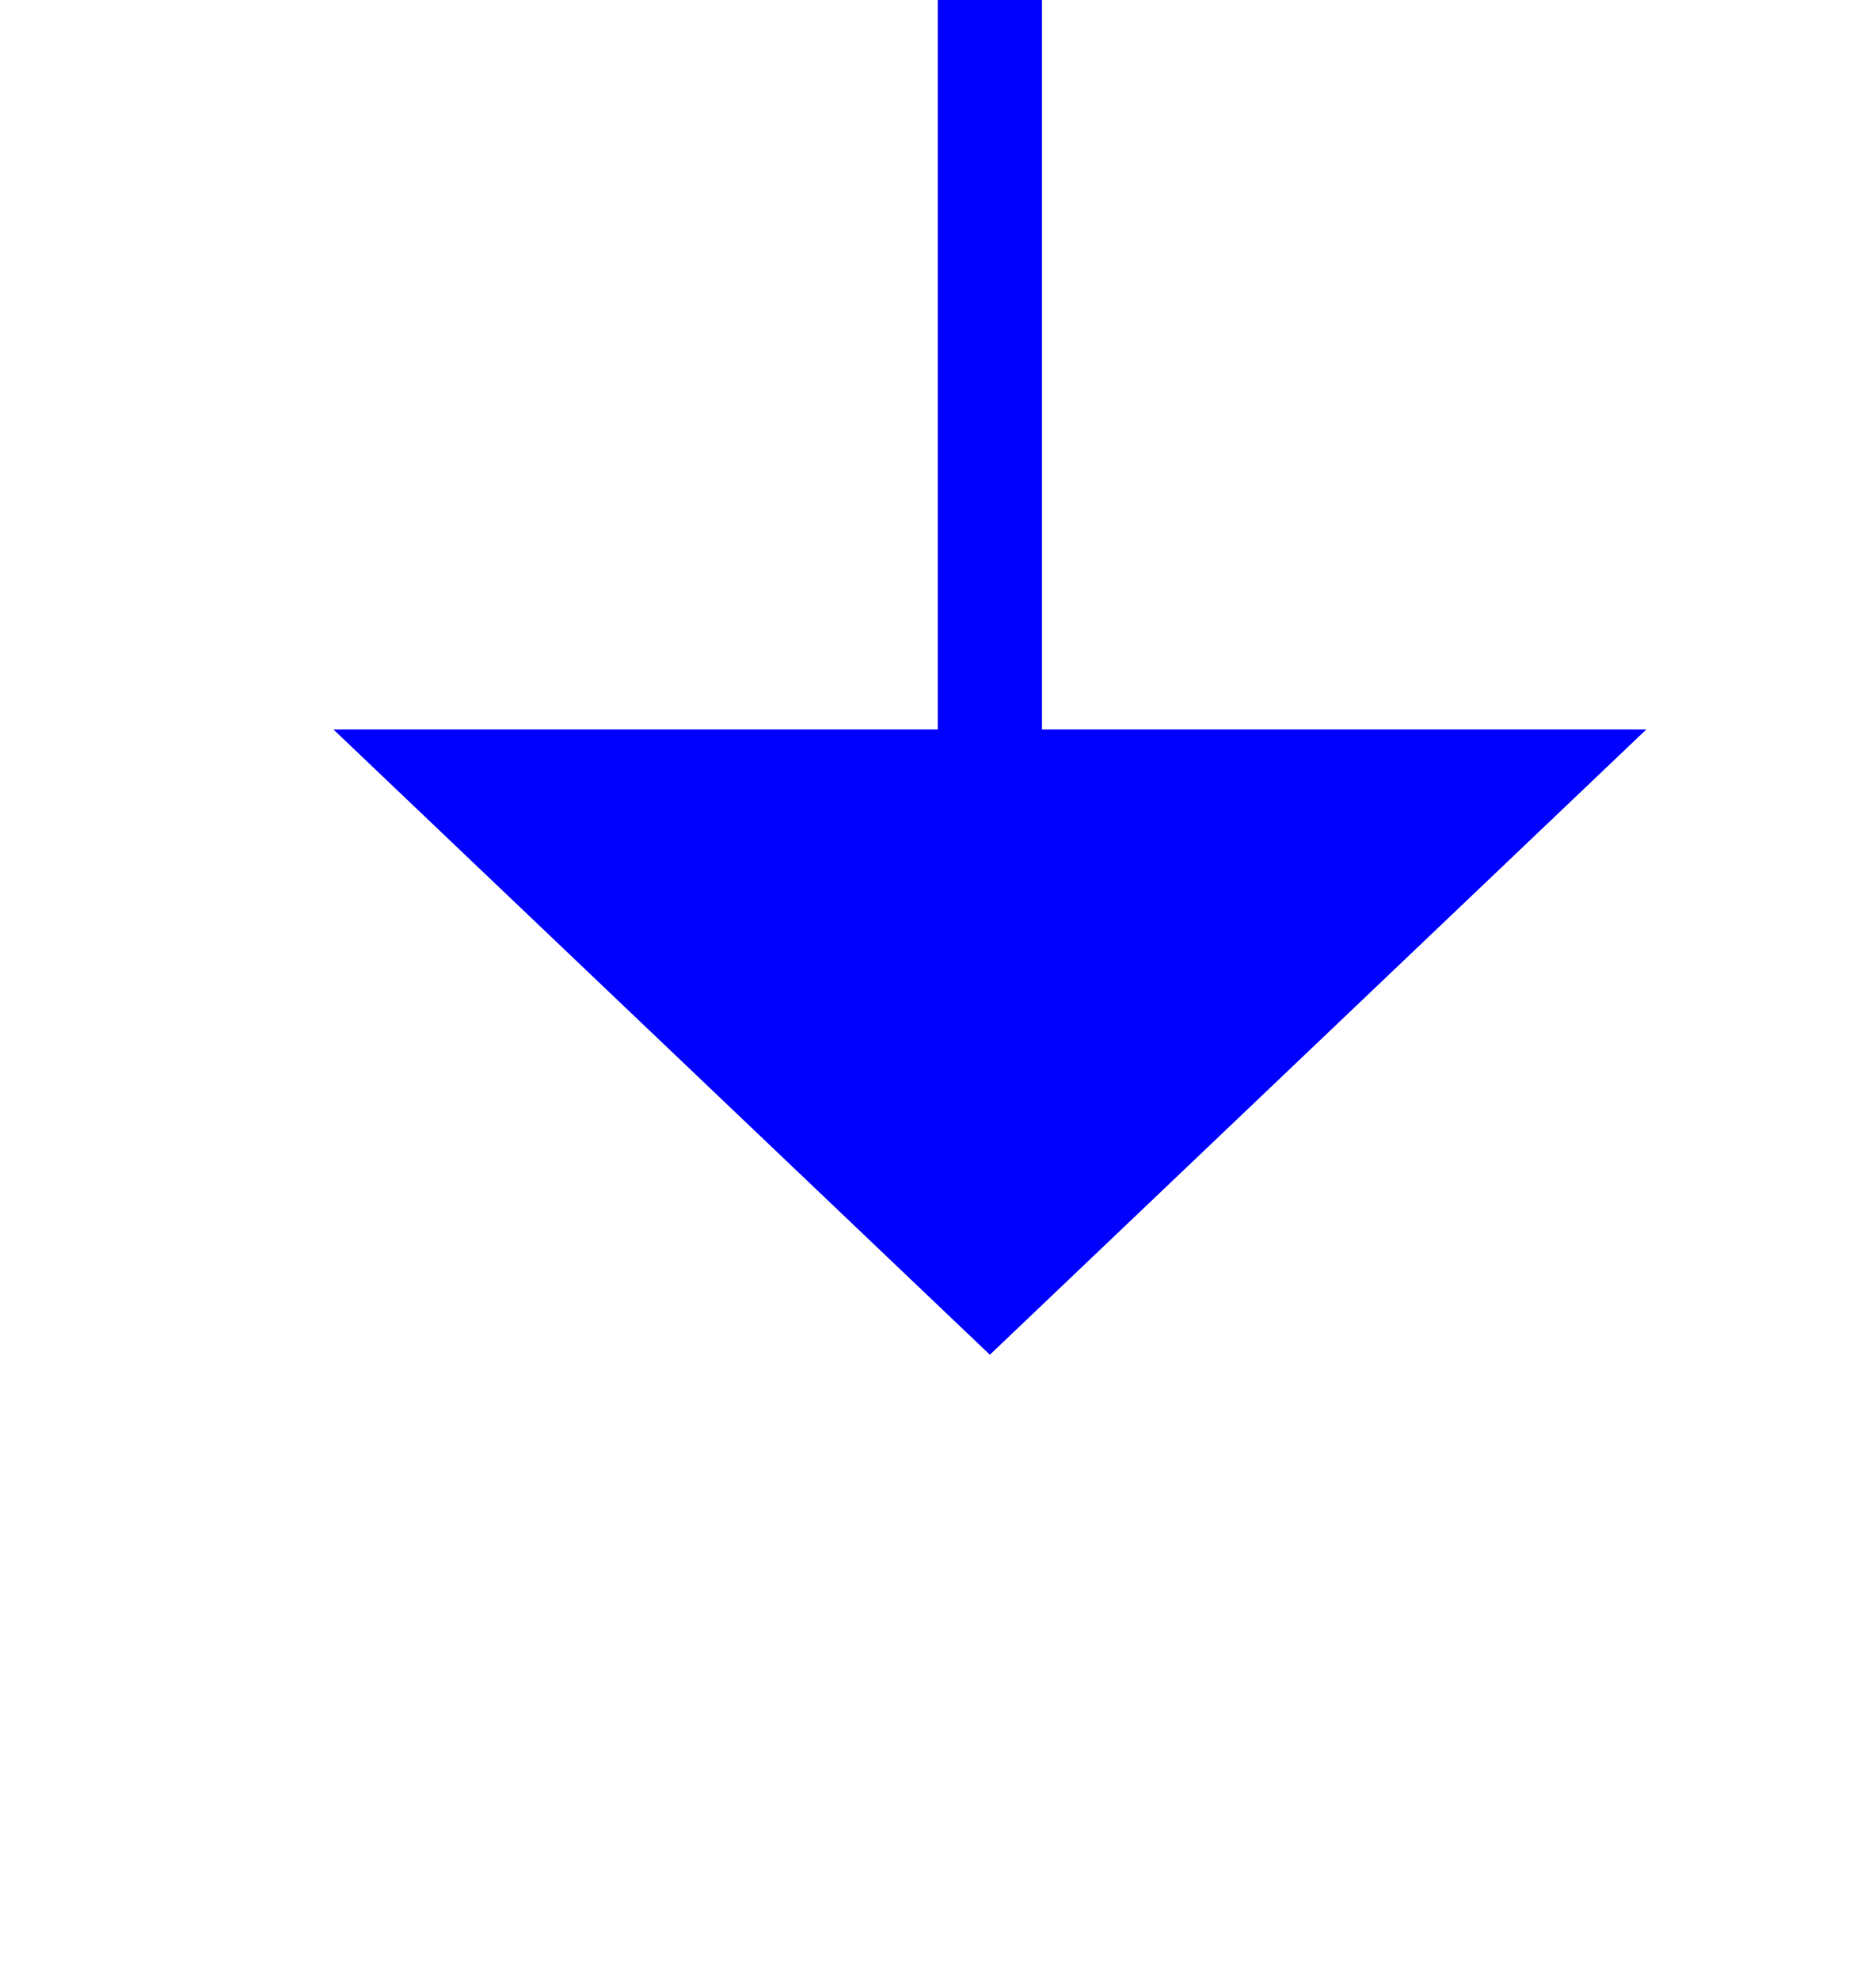
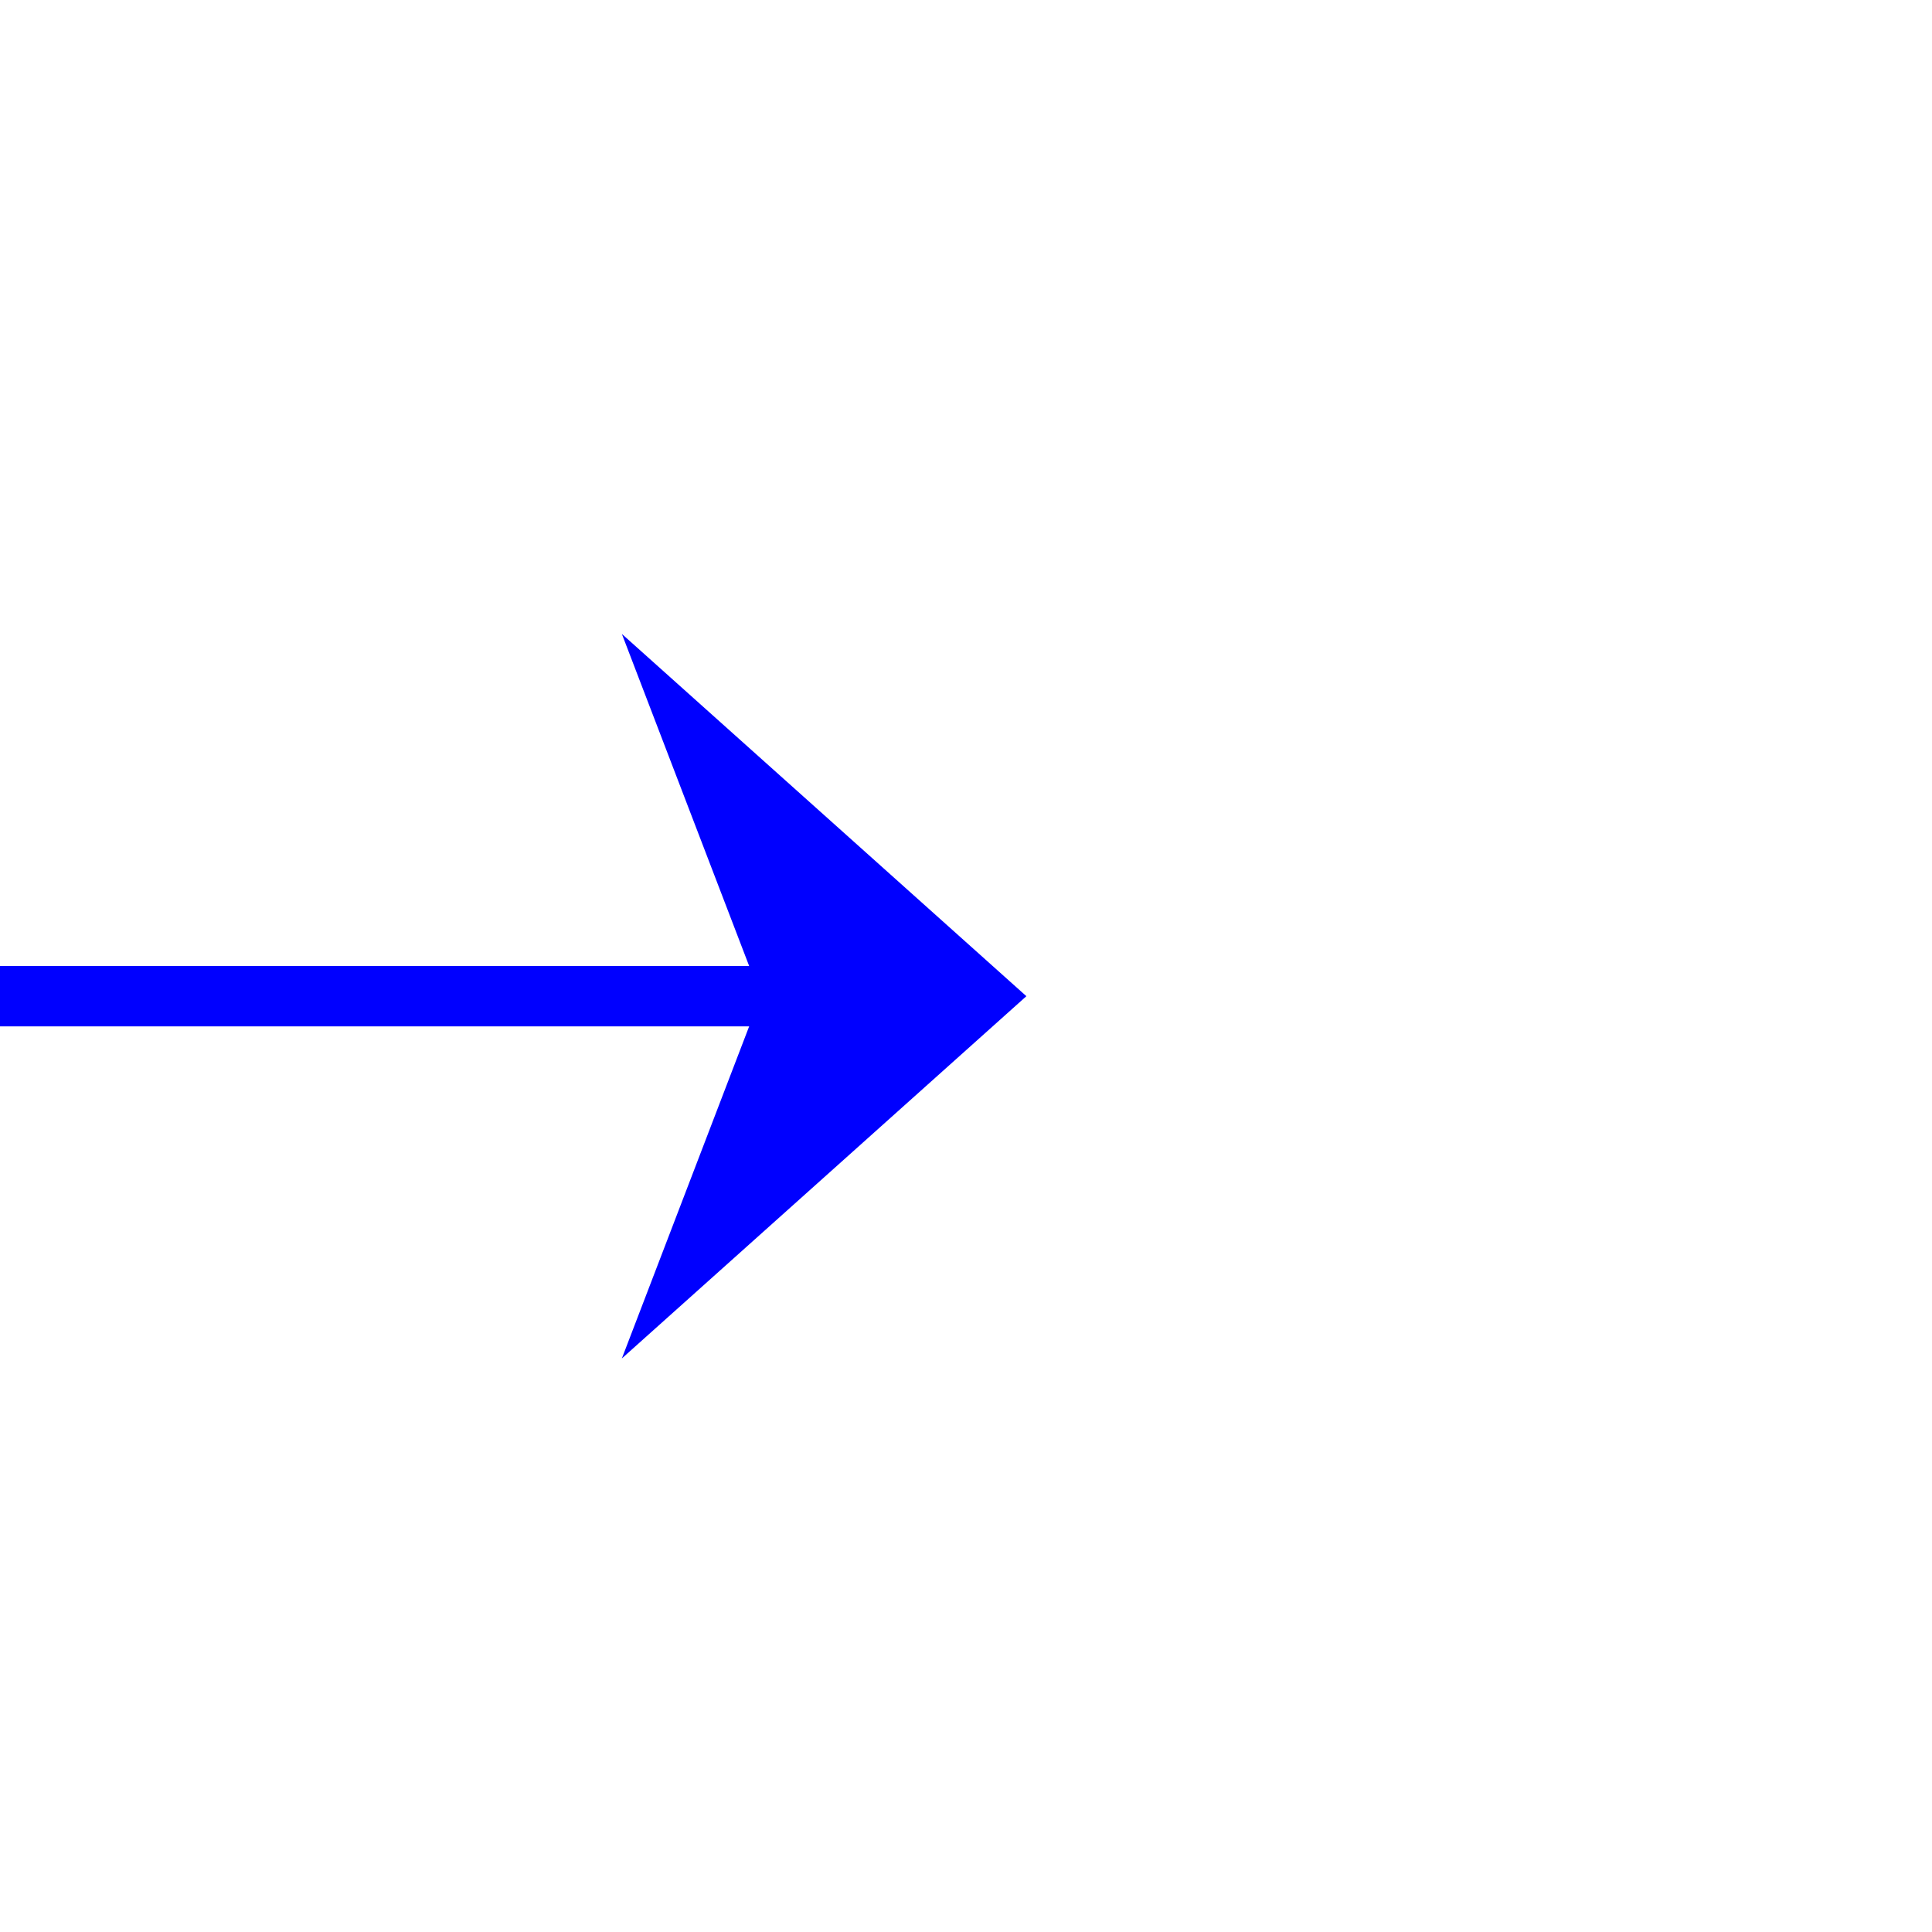
- <svg xmlns="http://www.w3.org/2000/svg" version="1.1" width="18px" height="19px" preserveAspectRatio="xMidYMin meet" viewBox="463 1301  16 19">
-   <path d="M 471.5 1278  L 471.5 1309  " stroke-width="1" stroke="#0000ff" fill="none" />
-   <path d="M 465.2 1308  L 471.5 1314  L 477.8 1308  L 465.2 1308  Z " fill-rule="nonzero" fill="#0000ff" stroke="none" />
+ <svg xmlns="http://www.w3.org/2000/svg" version="1.1" width="32px" height="32px" preserveAspectRatio="xMinYMid meet" viewBox="397 290  32 30">
+   <path d="M 316 305.5  L 413 305.5  " stroke-width="1" stroke="#0000ff" fill="none" />
+   <path d="M 407.3 311.5  L 414 305.5  L 407.3 299.5  L 409.6 305.5  L 407.3 311.5  Z " fill-rule="nonzero" fill="#0000ff" stroke="none" />
</svg>
